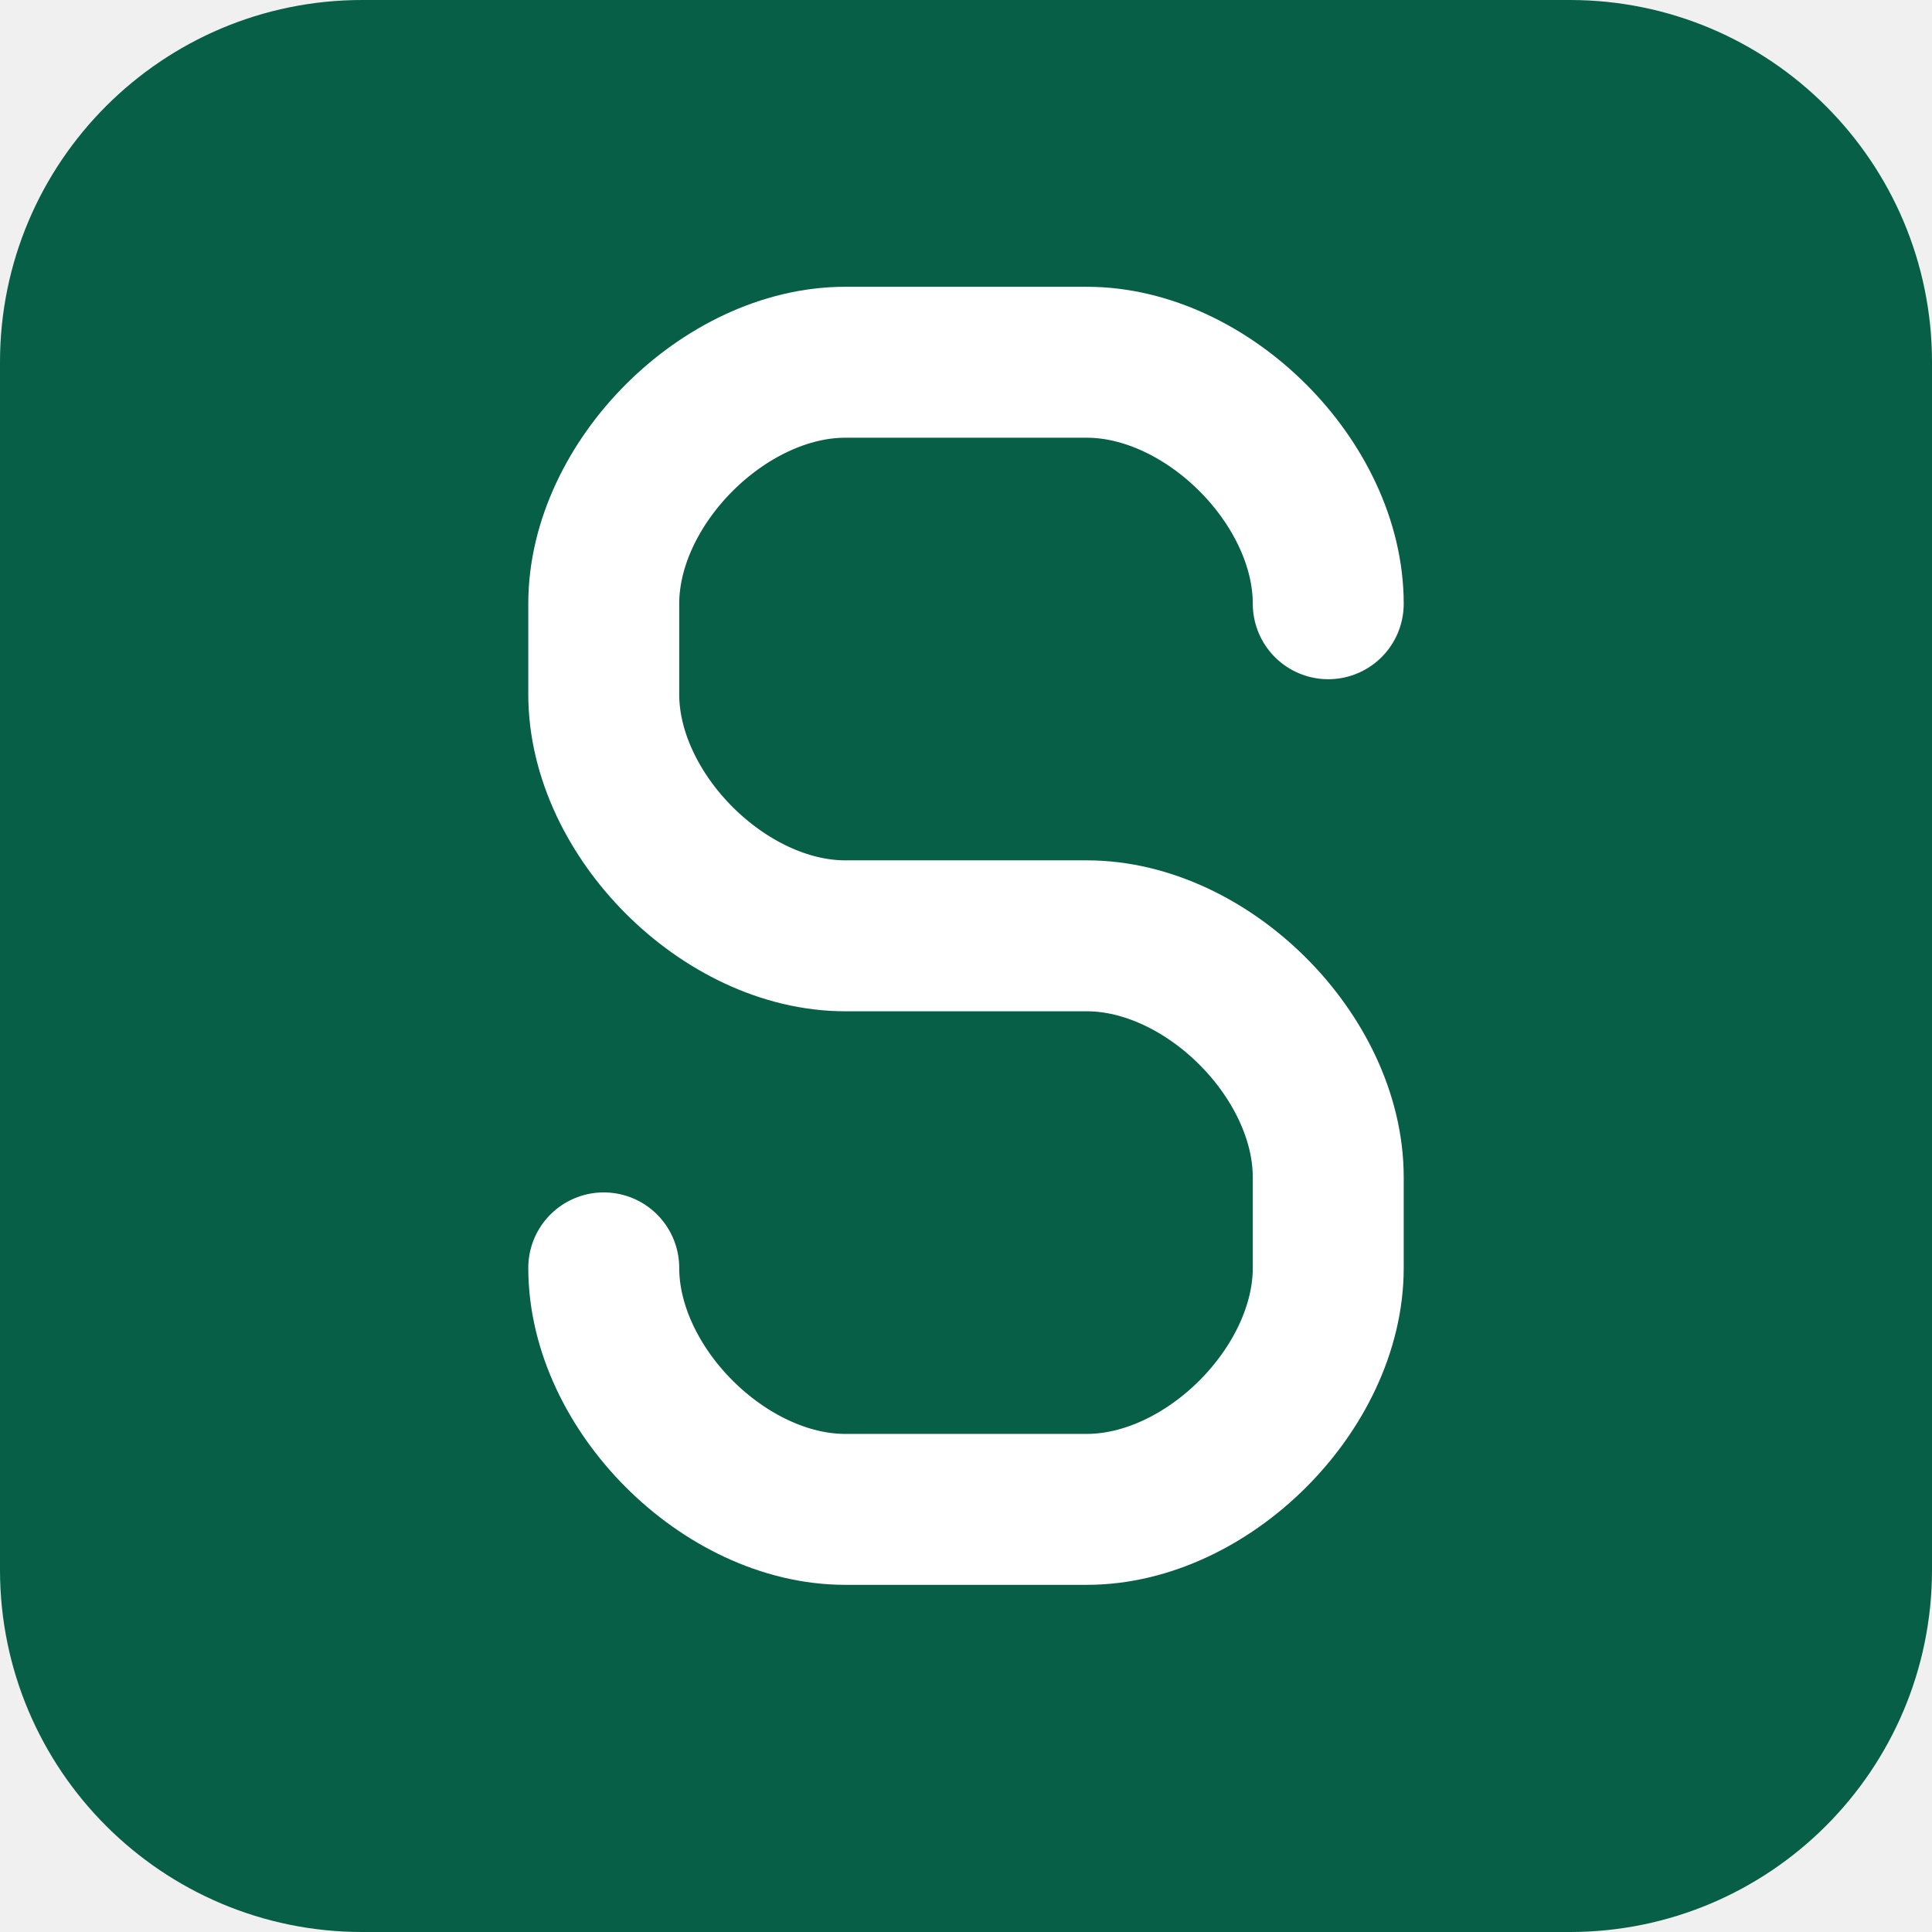
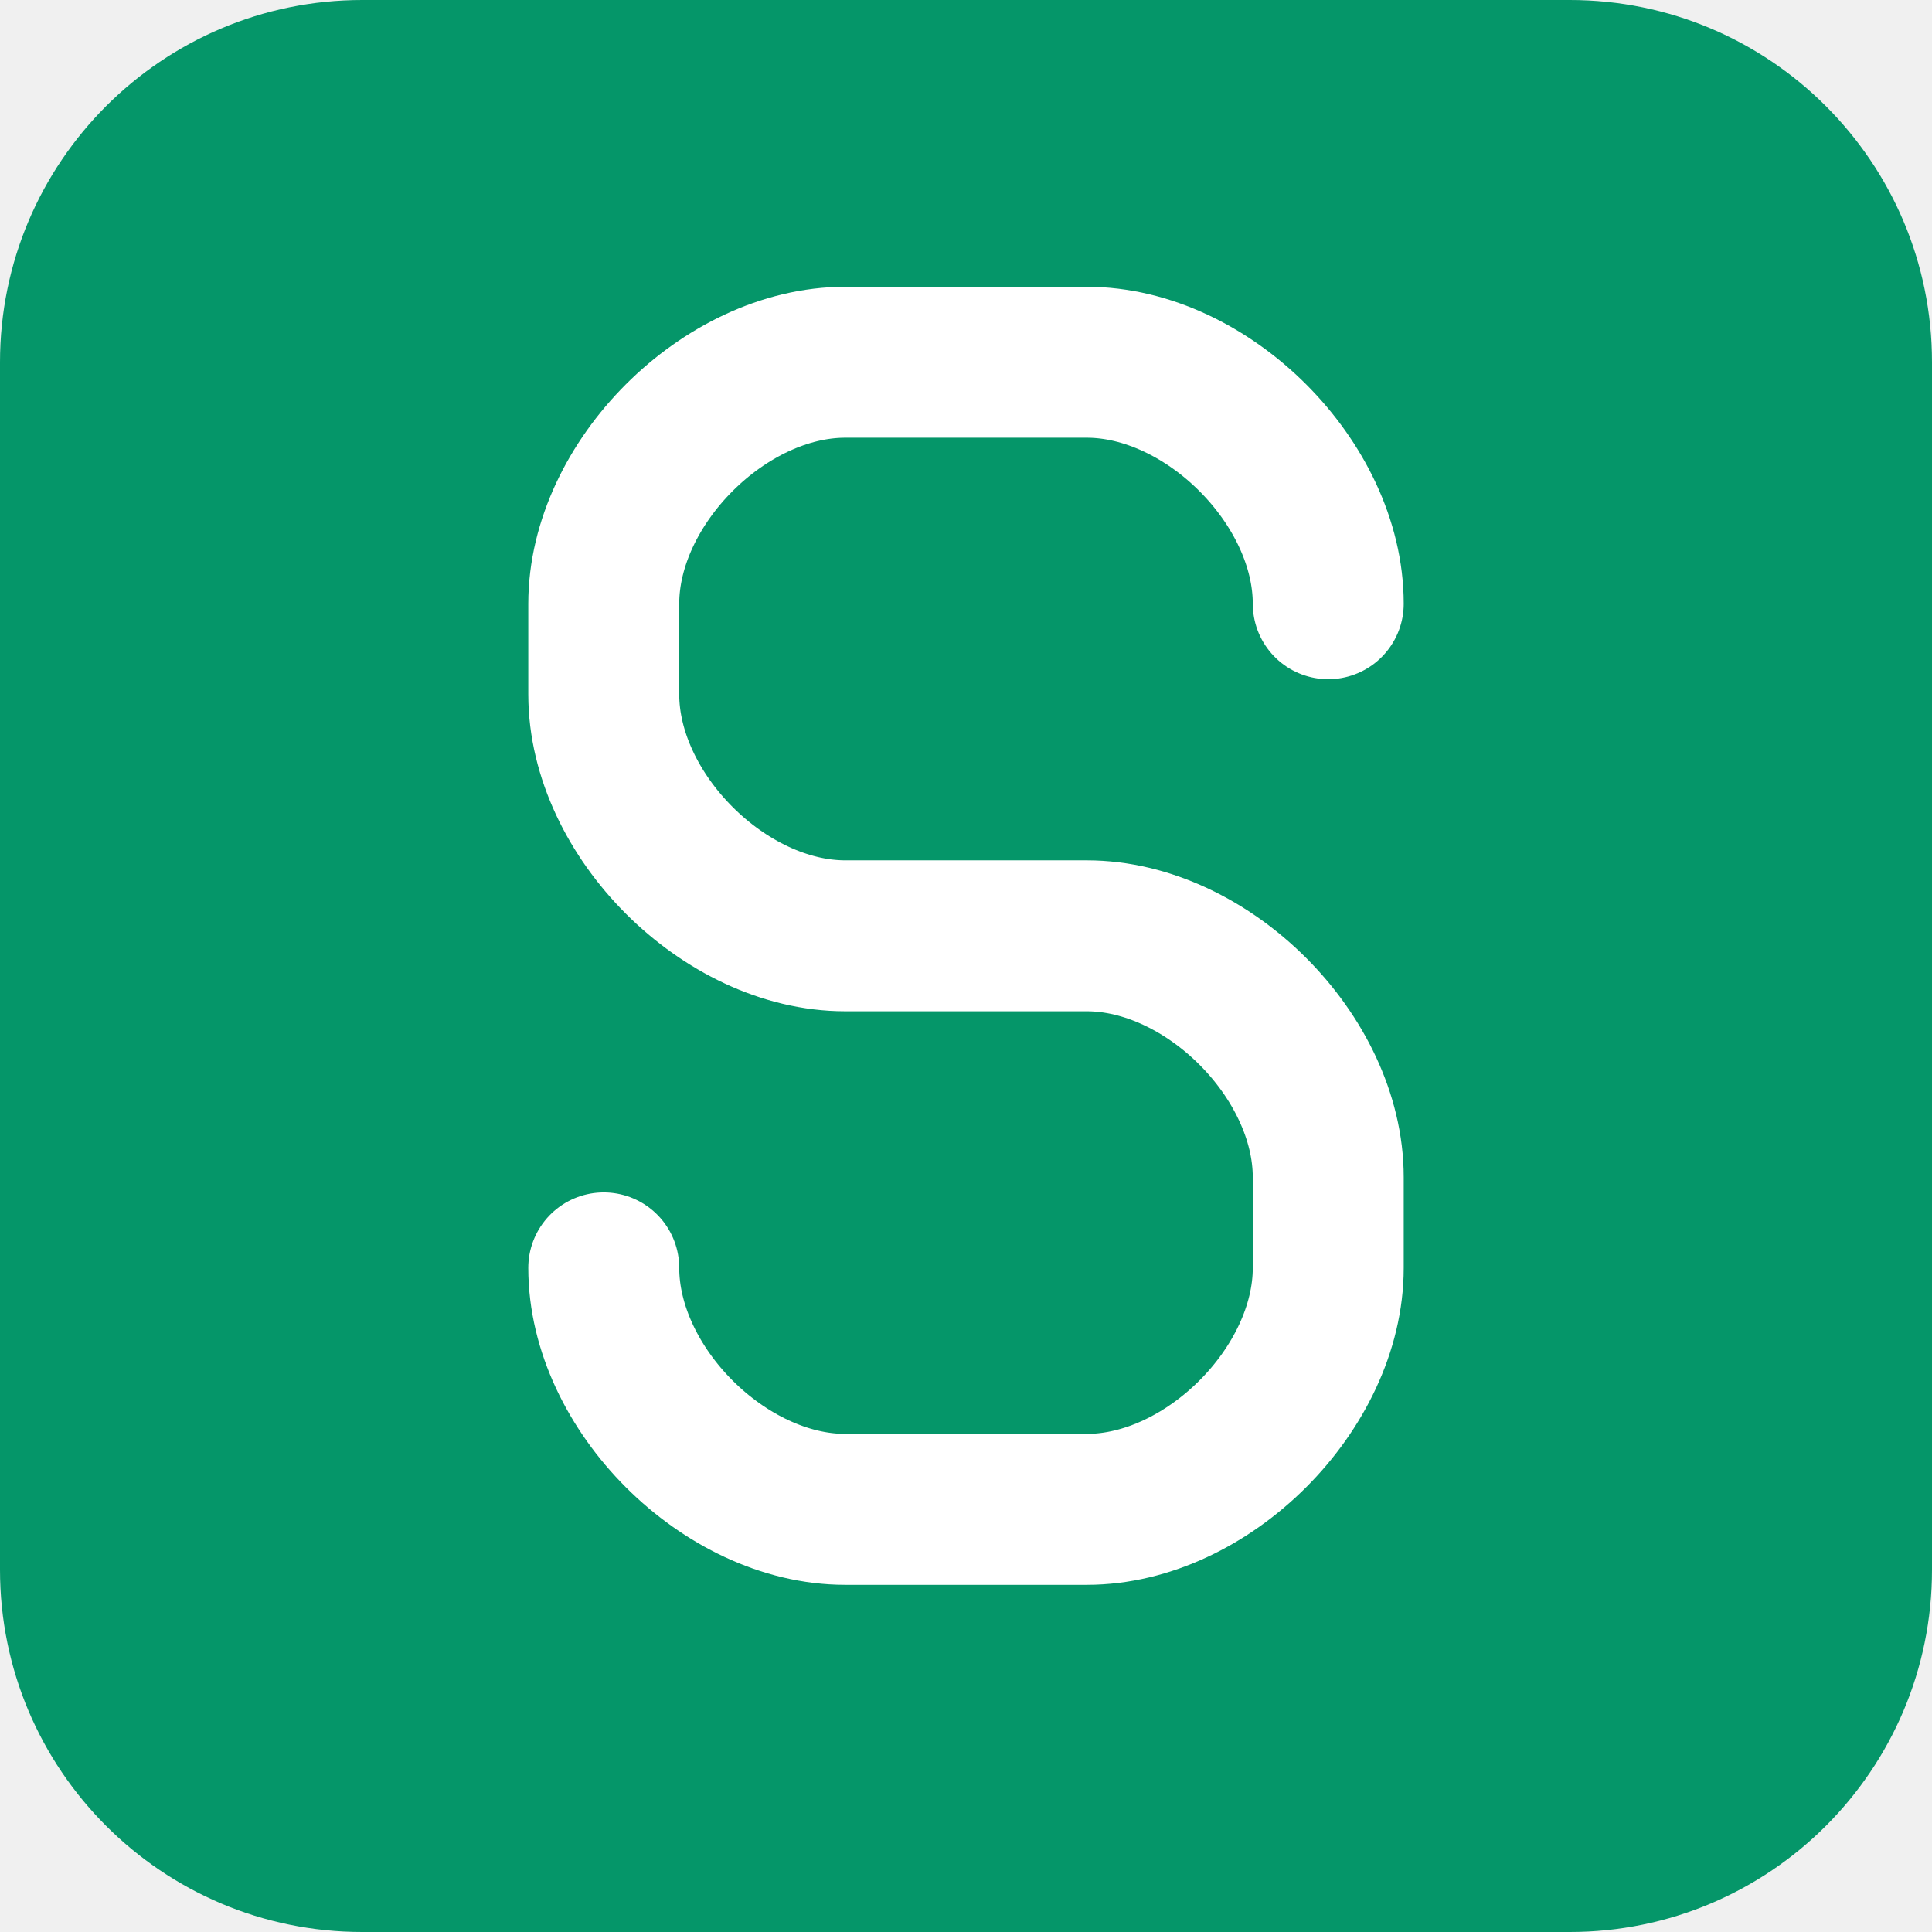
<svg xmlns="http://www.w3.org/2000/svg" width="32" height="32" viewBox="0 0 32 32" fill="none">
-   <rect width="32" height="32" rx="6" fill="#065f46" />
+   <rect width="32" height="32" rx="6" fill="#059669" />
  <path d="M22 10c0-2-2-4-4-4h-4c-2 0-4 2-4 4v1.5c0 2 2 4 4 4h4c2 0 4 2 4 4v1.5c0 2-2 4-4 4h-4c-2 0-4-2-4-4" stroke="white" stroke-width="2.5" stroke-linecap="round" stroke-linejoin="round" />
</svg>
